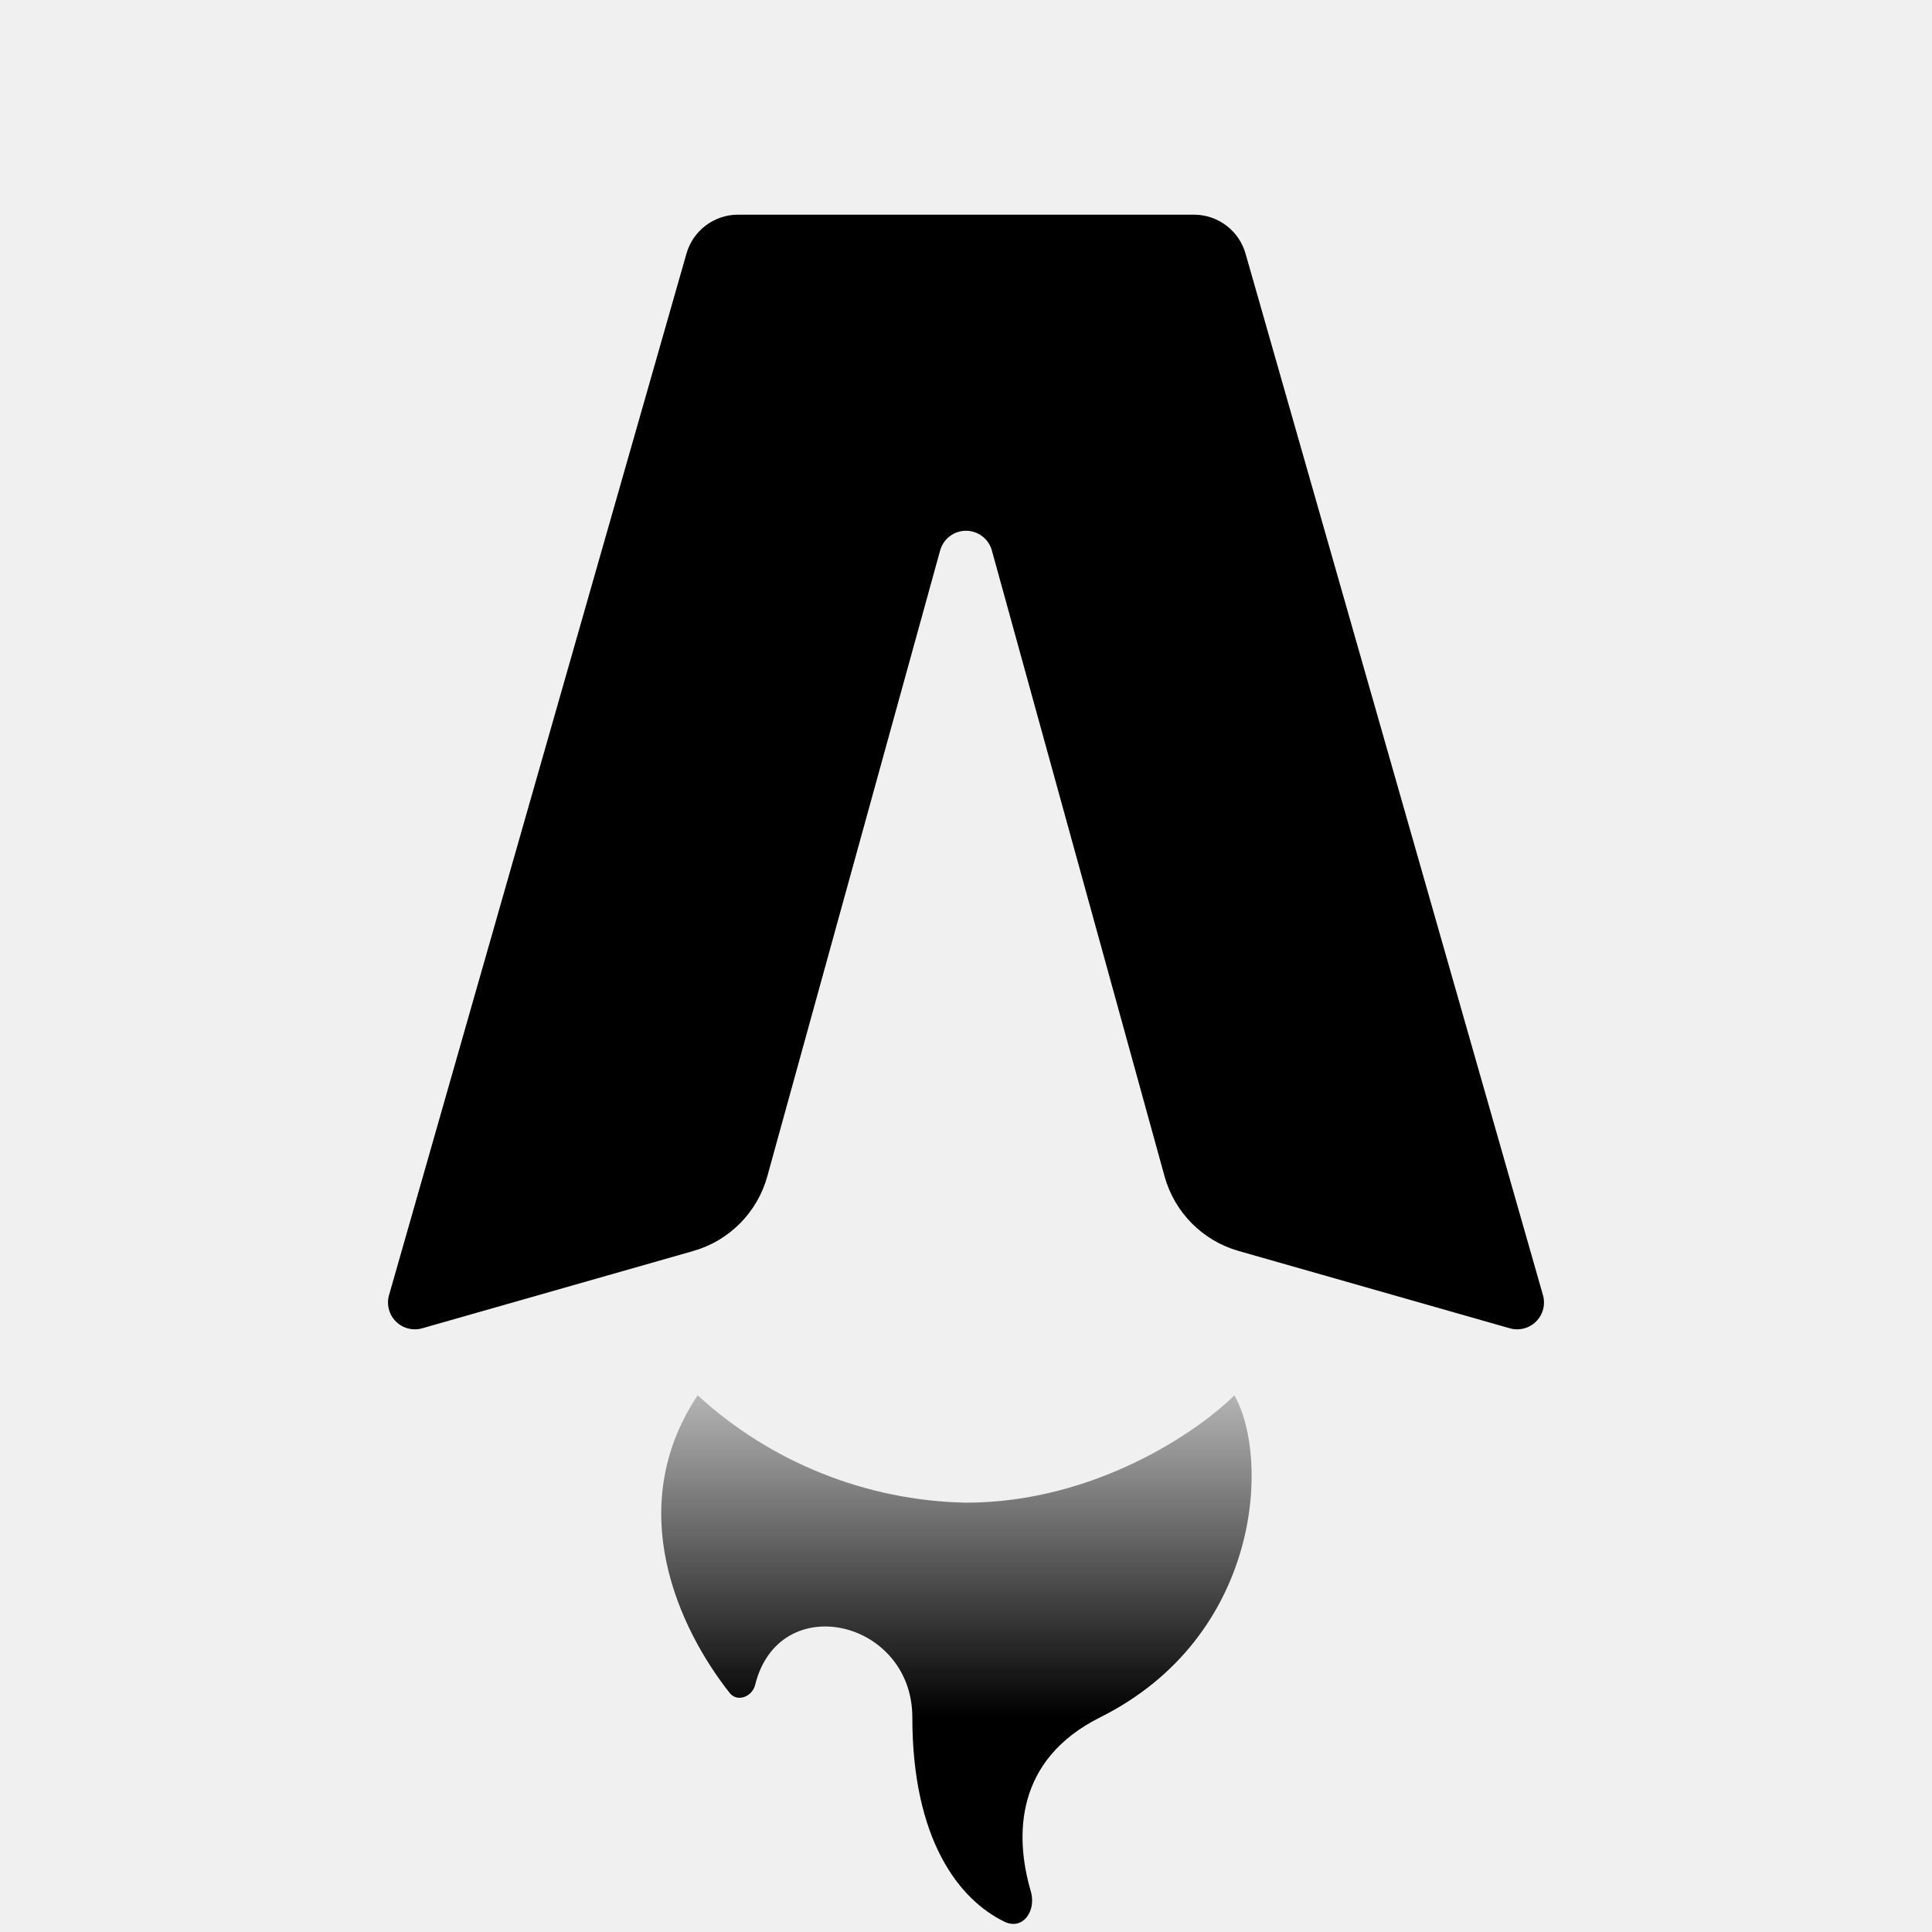
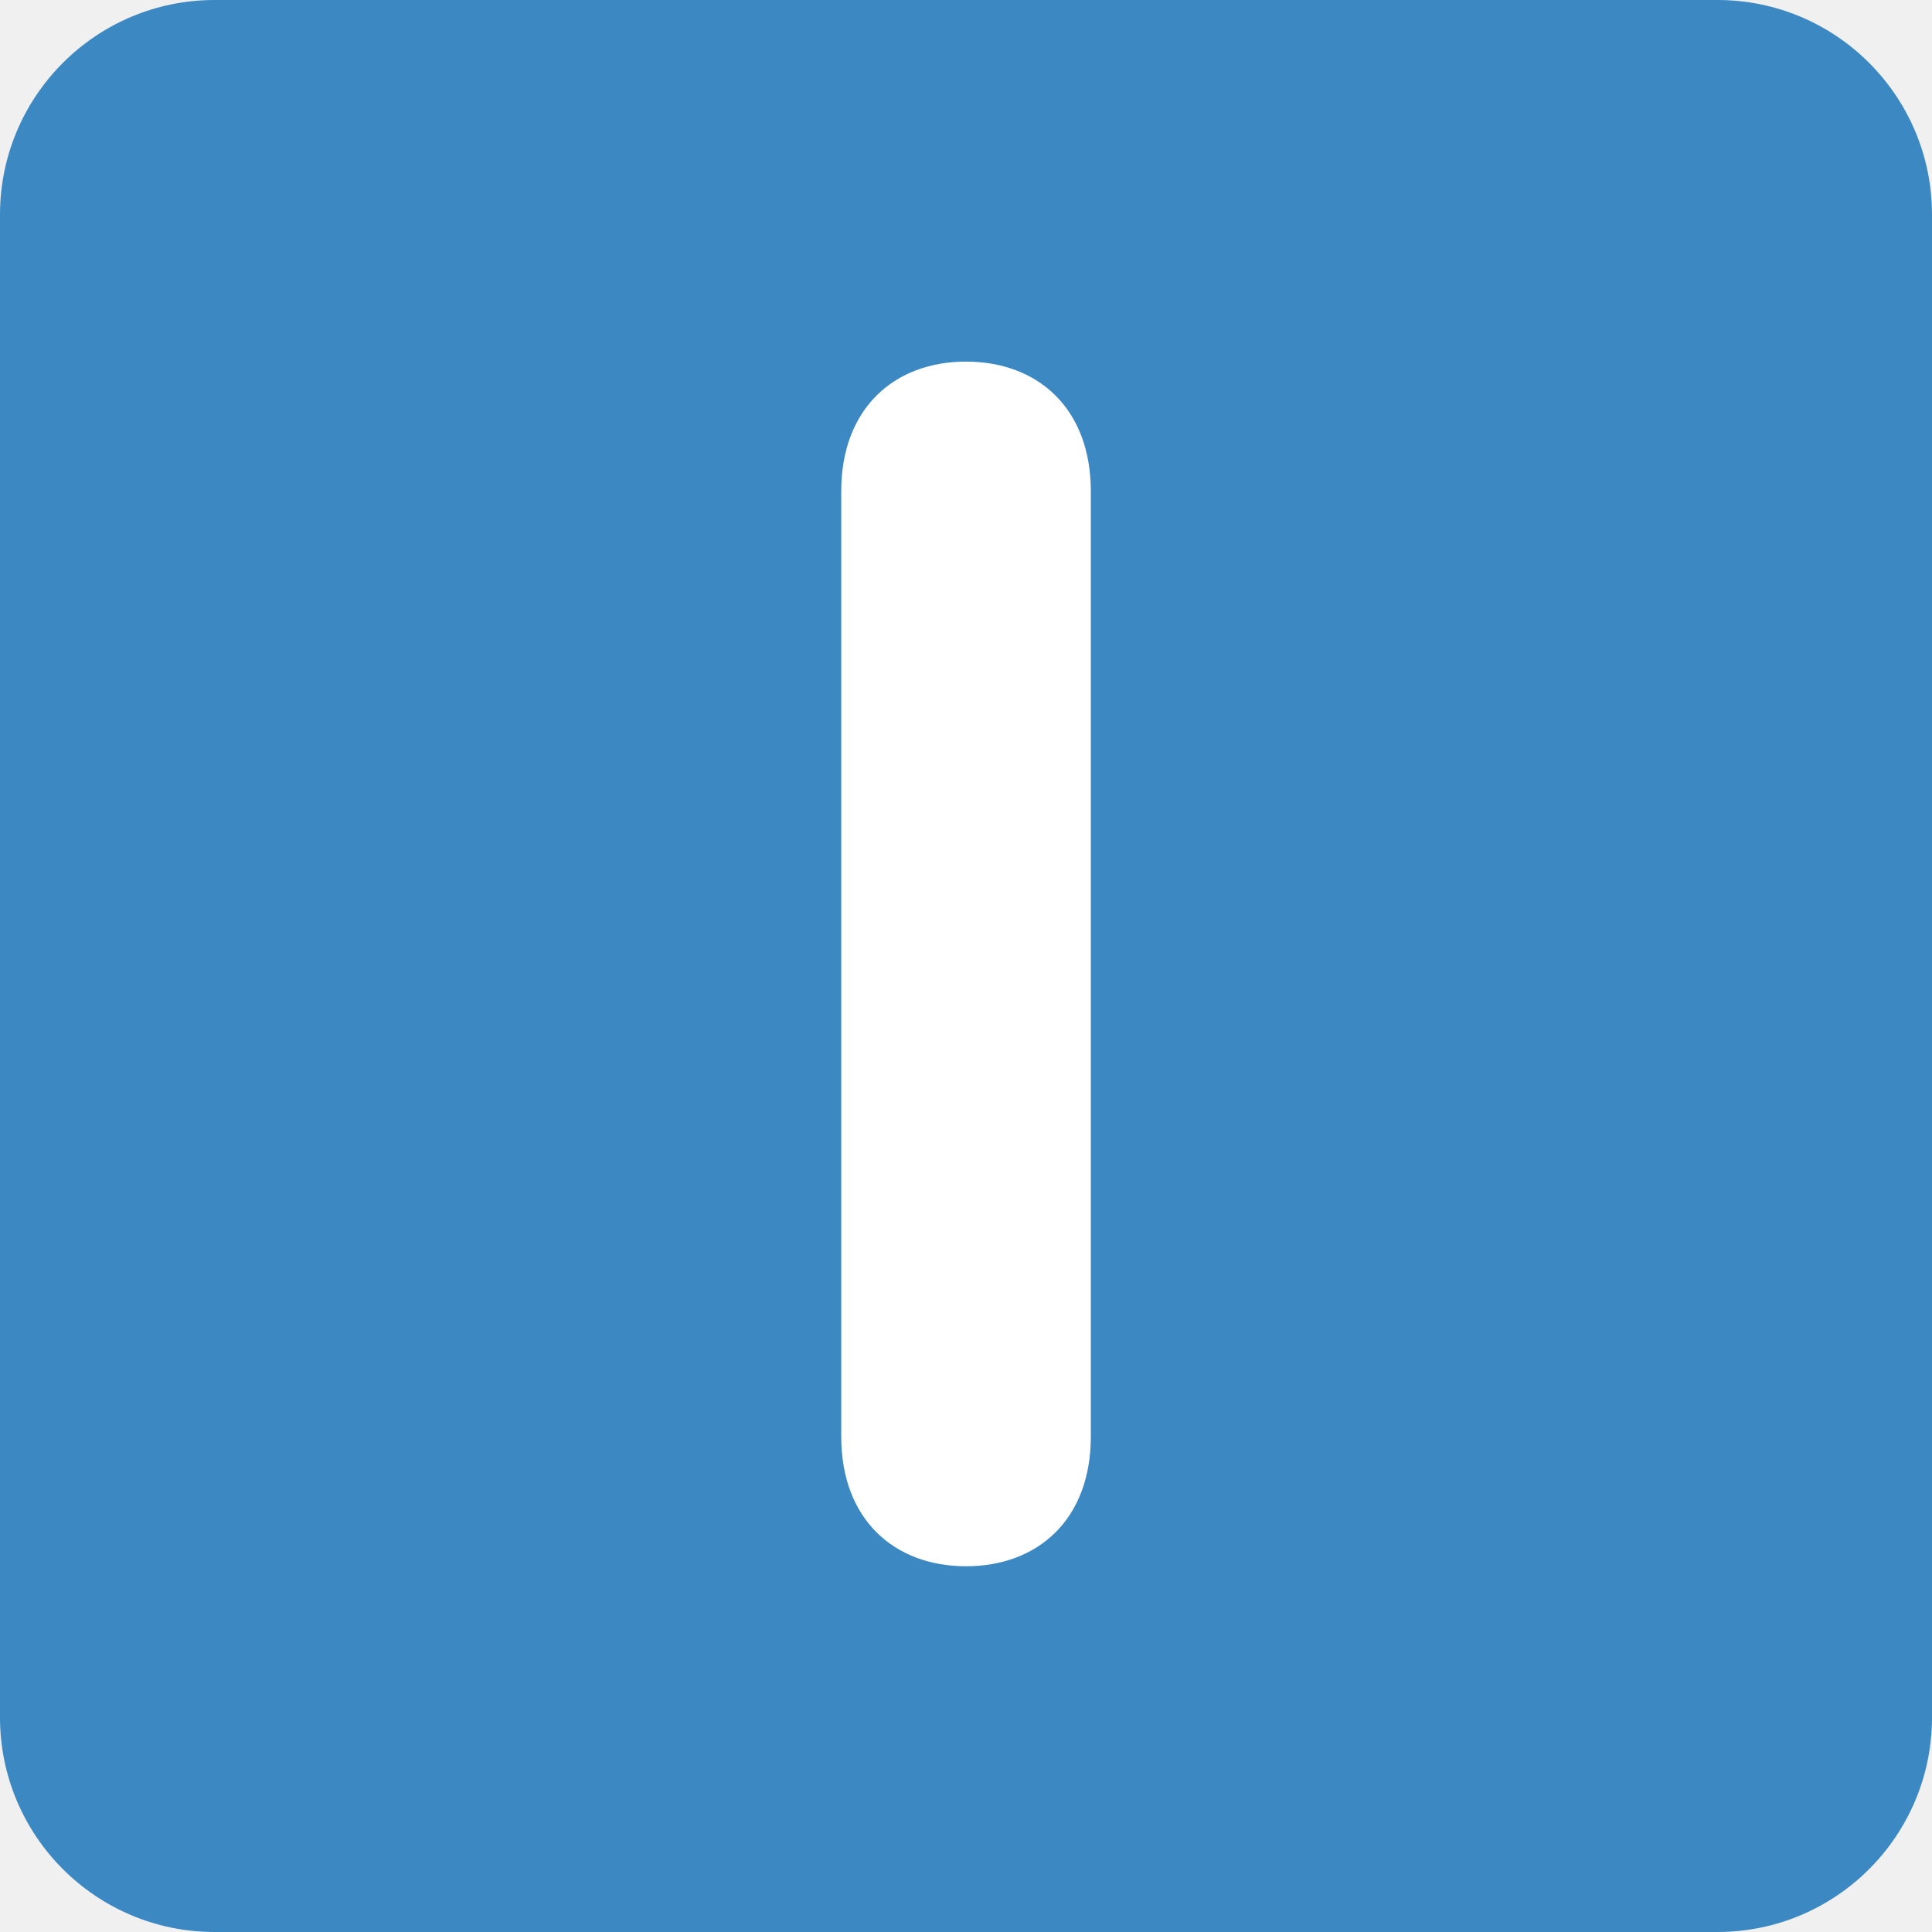
- <svg xmlns="http://www.w3.org/2000/svg" fill="none" viewBox="0 0 36 36">
-   <path fill="#000" d="M22.25 4h-8.5a1 1 0 0 0-.96.73l-5.54 19.4a.5.5 0 0 0 .62.62l5.05-1.44a2 2 0 0 0 1.38-1.4l3.22-11.66a.5.5 0 0 1 .96 0l3.22 11.67a2 2 0 0 0 1.38 1.39l5.05 1.44a.5.5 0 0 0 .62-.62l-5.54-19.4a1 1 0 0 0-.96-.73Z" />
-   <path fill="url(#gradient)" d="M18 28a7.63 7.63 0 0 1-5-2c-1.4 2.1-.35 4.35.6 5.55.14.17.41.07.47-.15.44-1.8 2.93-1.22 2.93.6 0 2.28.87 3.4 1.72 3.81.34.16.59-.2.49-.56-.31-1.05-.29-2.46 1.29-3.25 3-1.5 3.17-4.83 2.5-6-.67.67-2.6 2-5 2Z" />
-   <defs>
-     <linearGradient id="gradient" x1="16" x2="16" y1="32" y2="24" gradientUnits="userSpaceOnUse">
-       <stop stop-color="#000" />
-       <stop offset="1" stop-color="#000" stop-opacity="0" />
-     </linearGradient>
-   </defs>
-   <style>
-     @media (prefers-color-scheme:dark){:root{filter:invert(100%)}}
-   </style>
+ <svg xmlns="http://www.w3.org/2000/svg" width="800px" height="800px" viewBox="0 0 36 36" aria-hidden="true" role="img" class="iconify iconify--twemoji" preserveAspectRatio="xMidYMid meet">
+   <path fill="#3B88C3" d="M36 32a4 4 0 0 1-4 4H4a4 4 0 0 1-4-4V4a4 4 0 0 1 4-4h28a4 4 0 0 1 4 4v28z" />
+   <path fill="#FFF" d="M15.675 9.156c0-1.55.992-2.418 2.326-2.418c1.333 0 2.325.868 2.325 2.418v17.611c0 1.551-.992 2.418-2.325 2.418c-1.333 0-2.326-.867-2.326-2.418V9.156z" />
</svg>
